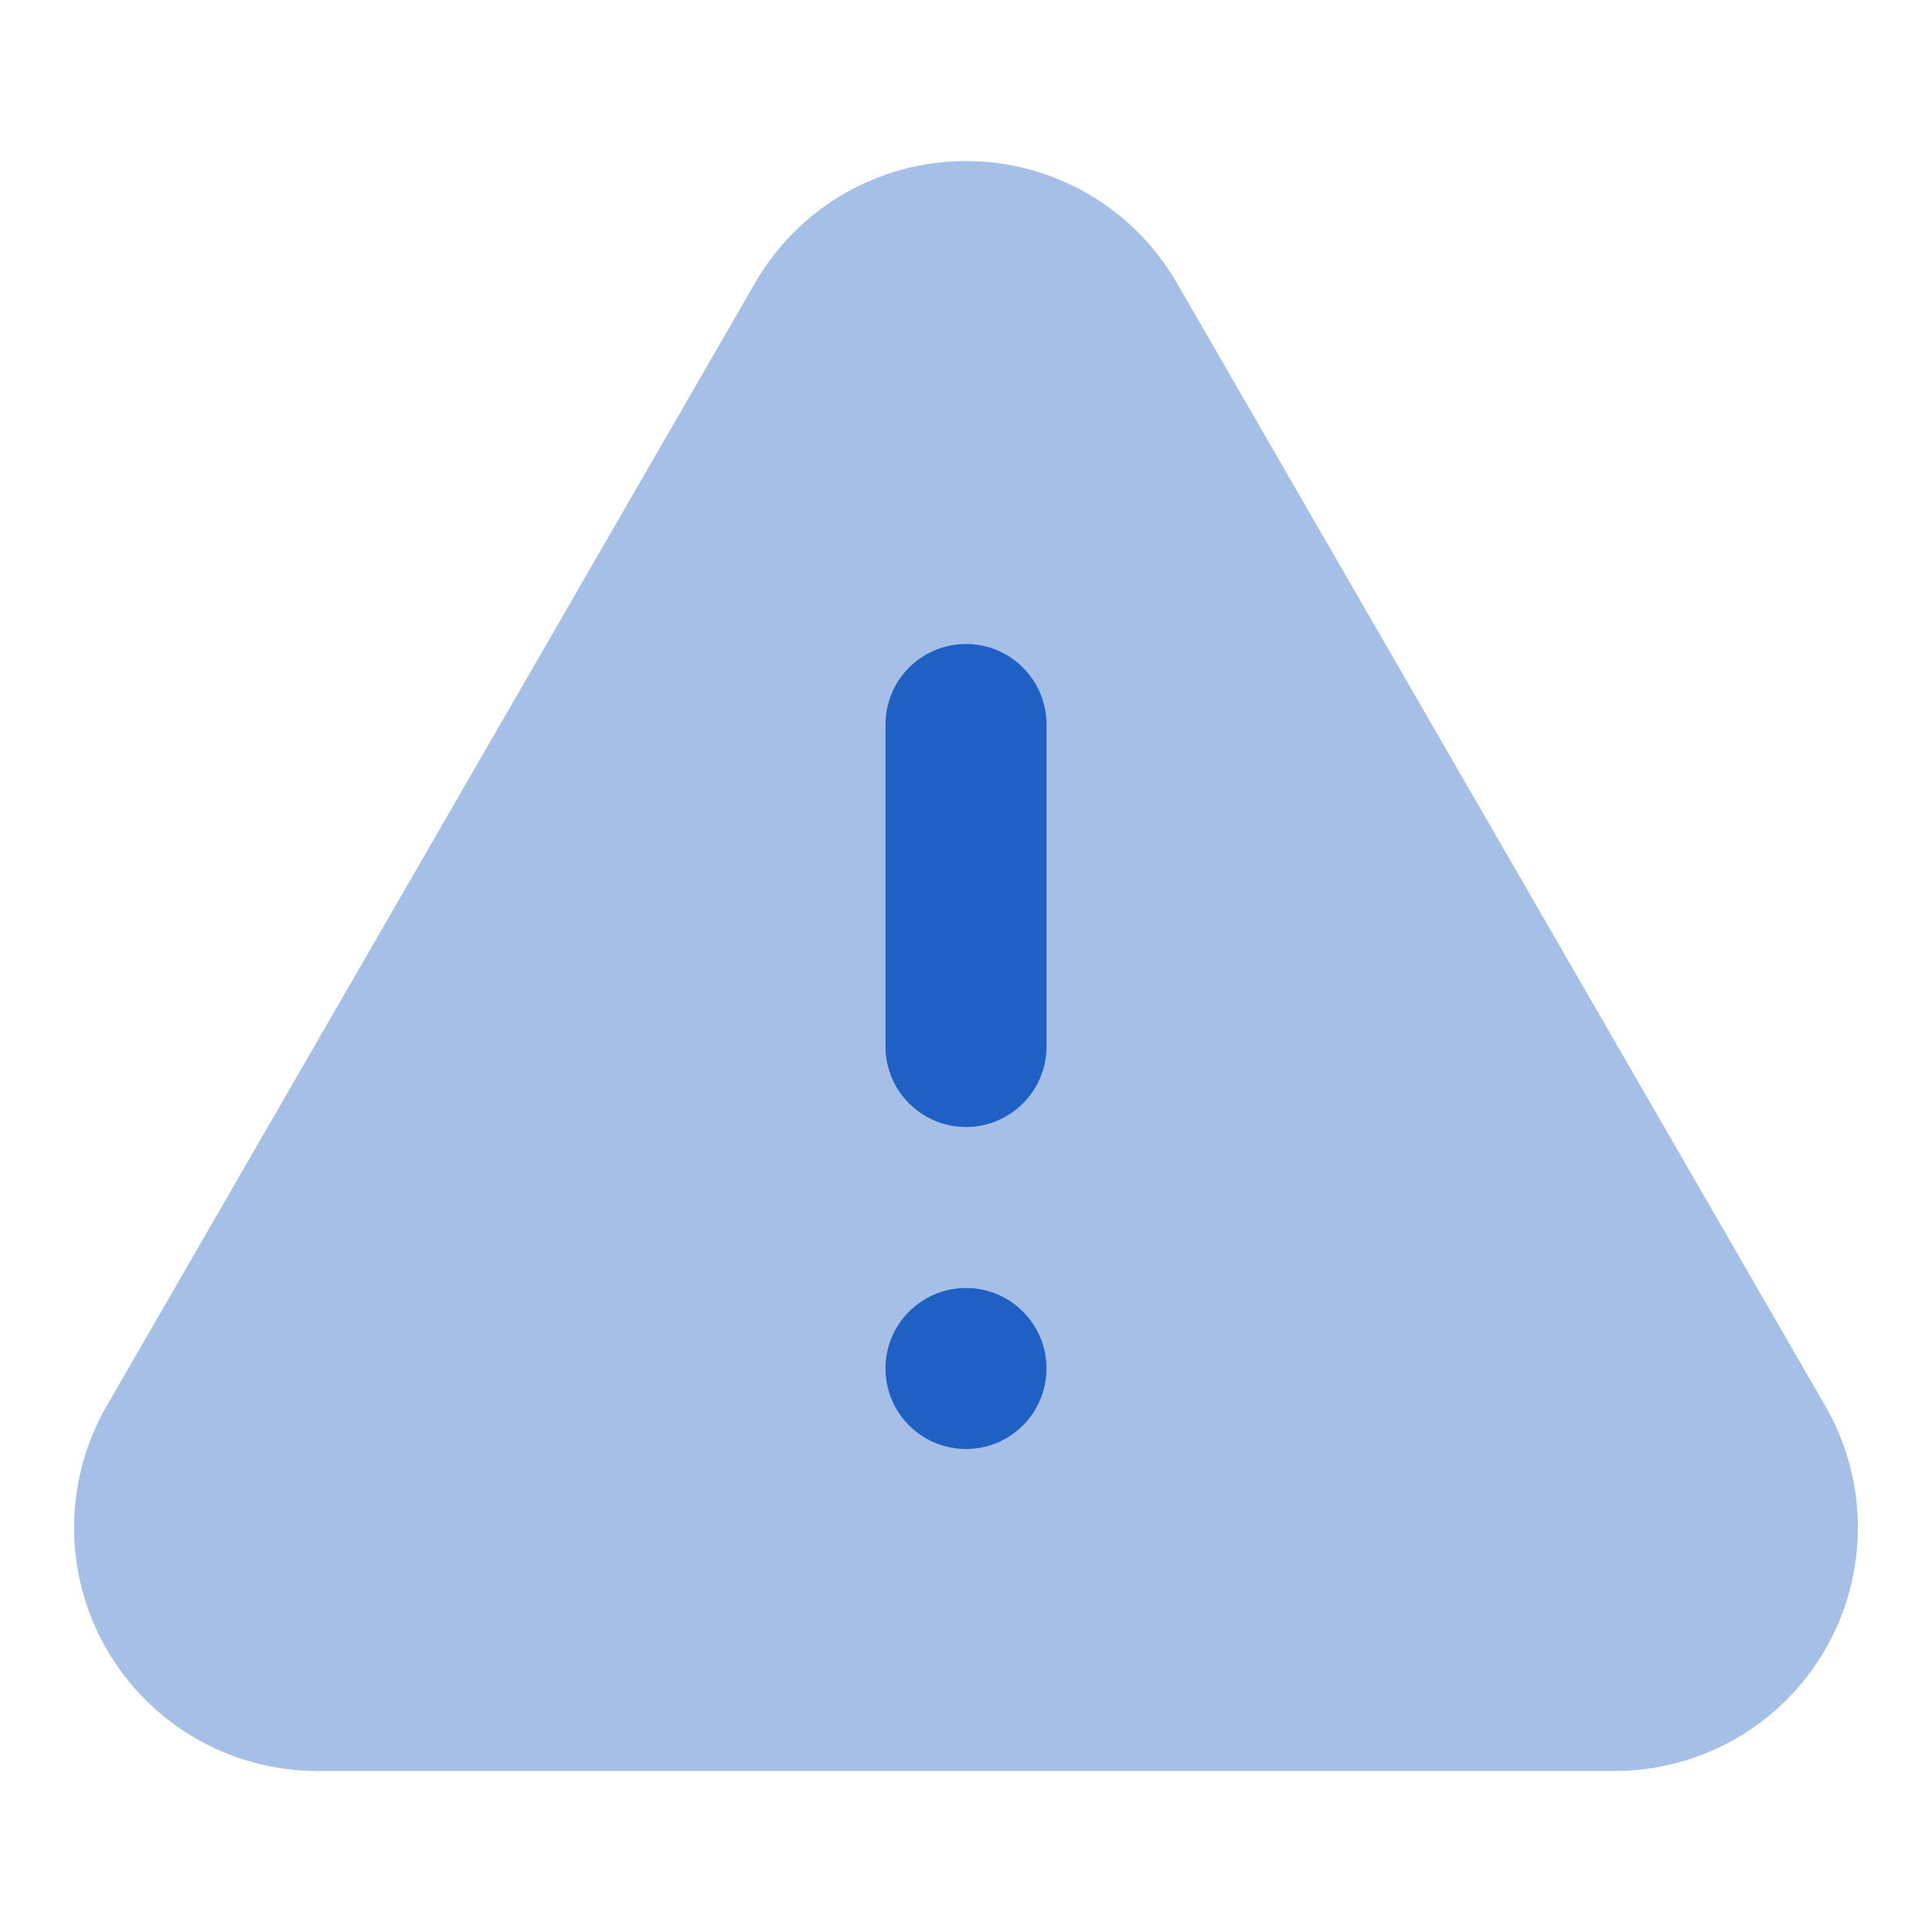
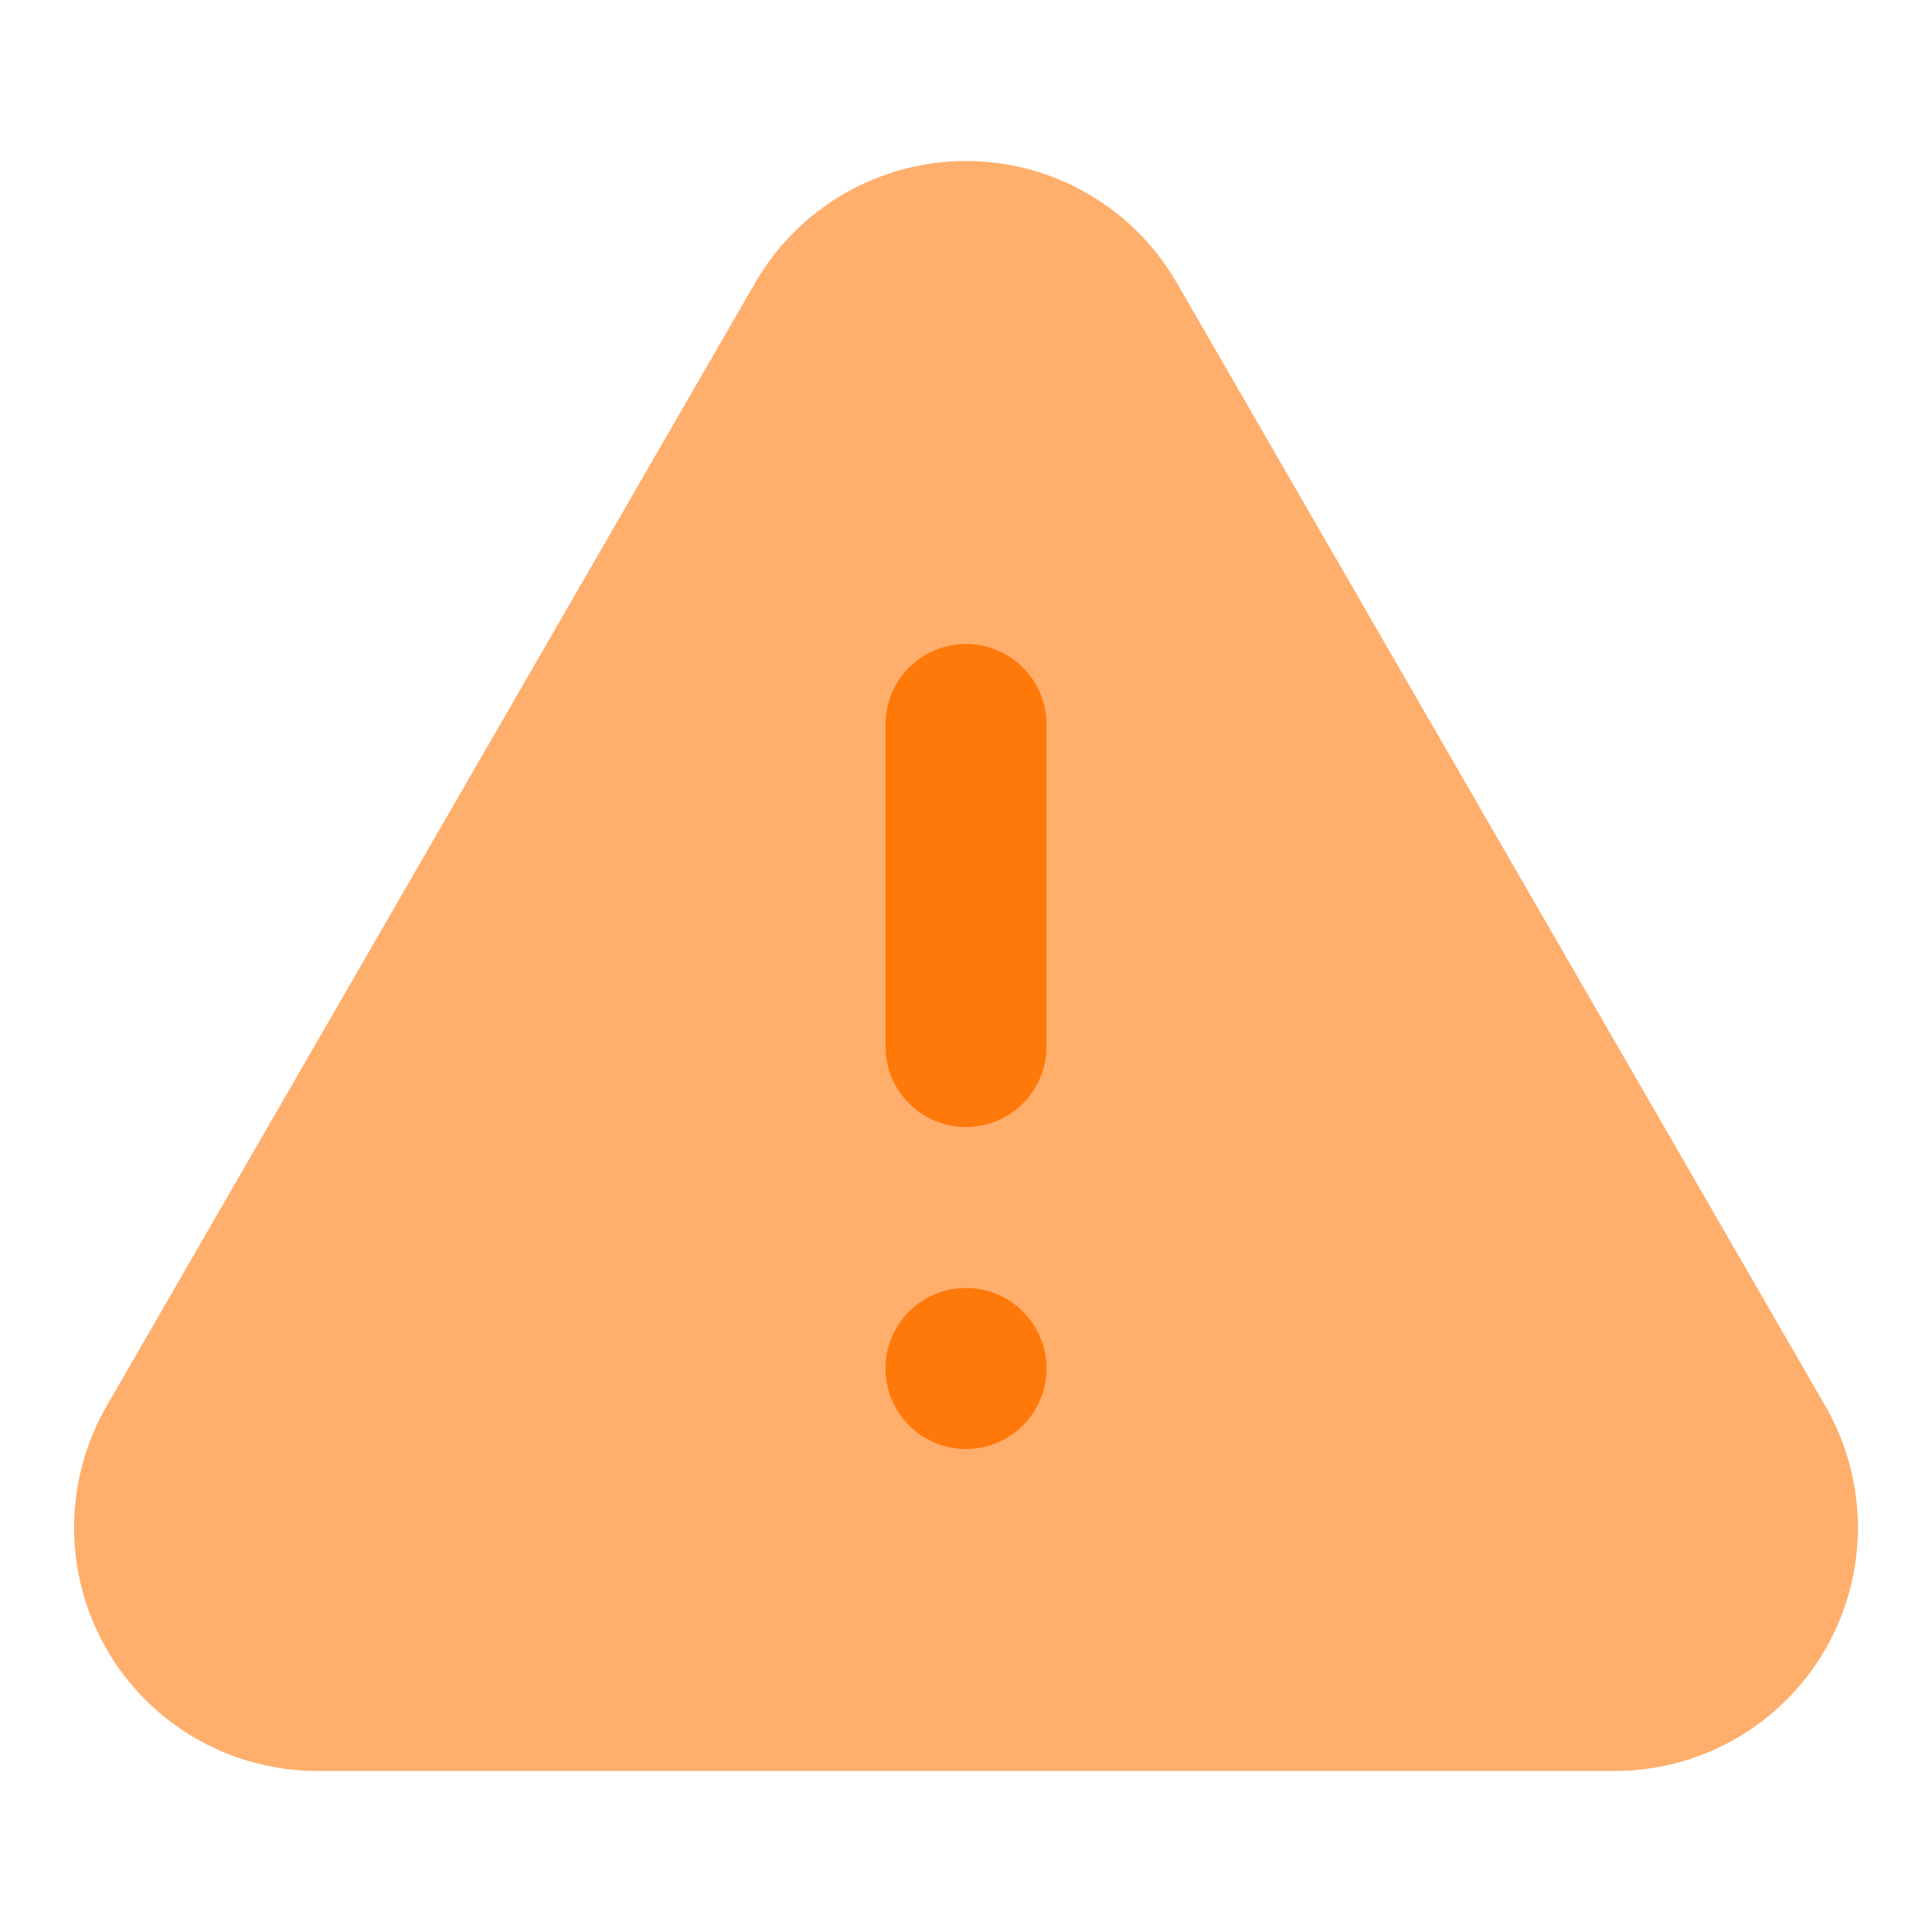
<svg xmlns="http://www.w3.org/2000/svg" viewBox="0 0 24 24">
-   <path fill="#1F60C466" d="M20.057,22H3.943A3.023,3.023,0,0,1,1.325,17.466L9.382,3.511a3.023,3.023,0,0,1,5.235,0L22.675,17.466A3.023,3.023,0,0,1,20.057,22Z" />
-   <circle cx="12" cy="17" r="1" fill="#1F60C4" />
-   <path fill="#1F60C4" d="M12,14a1,1,0,0,1-1-1V9a1,1,0,0,1,2,0v4A1,1,0,0,1,12,14Z" />
+   <path fill="#ffae6c" d="M20.057,22H3.943A3.023,3.023,0,0,1,1.325,17.466L9.382,3.511a3.023,3.023,0,0,1,5.235,0L22.675,17.466A3.023,3.023,0,0,1,20.057,22Z" />
+   <circle cx="12" cy="17" r="1" fill="#ff780a" />
+   <path fill="#ff780a" d="M12,14a1,1,0,0,1-1-1V9a1,1,0,0,1,2,0v4A1,1,0,0,1,12,14Z" />
</svg>
